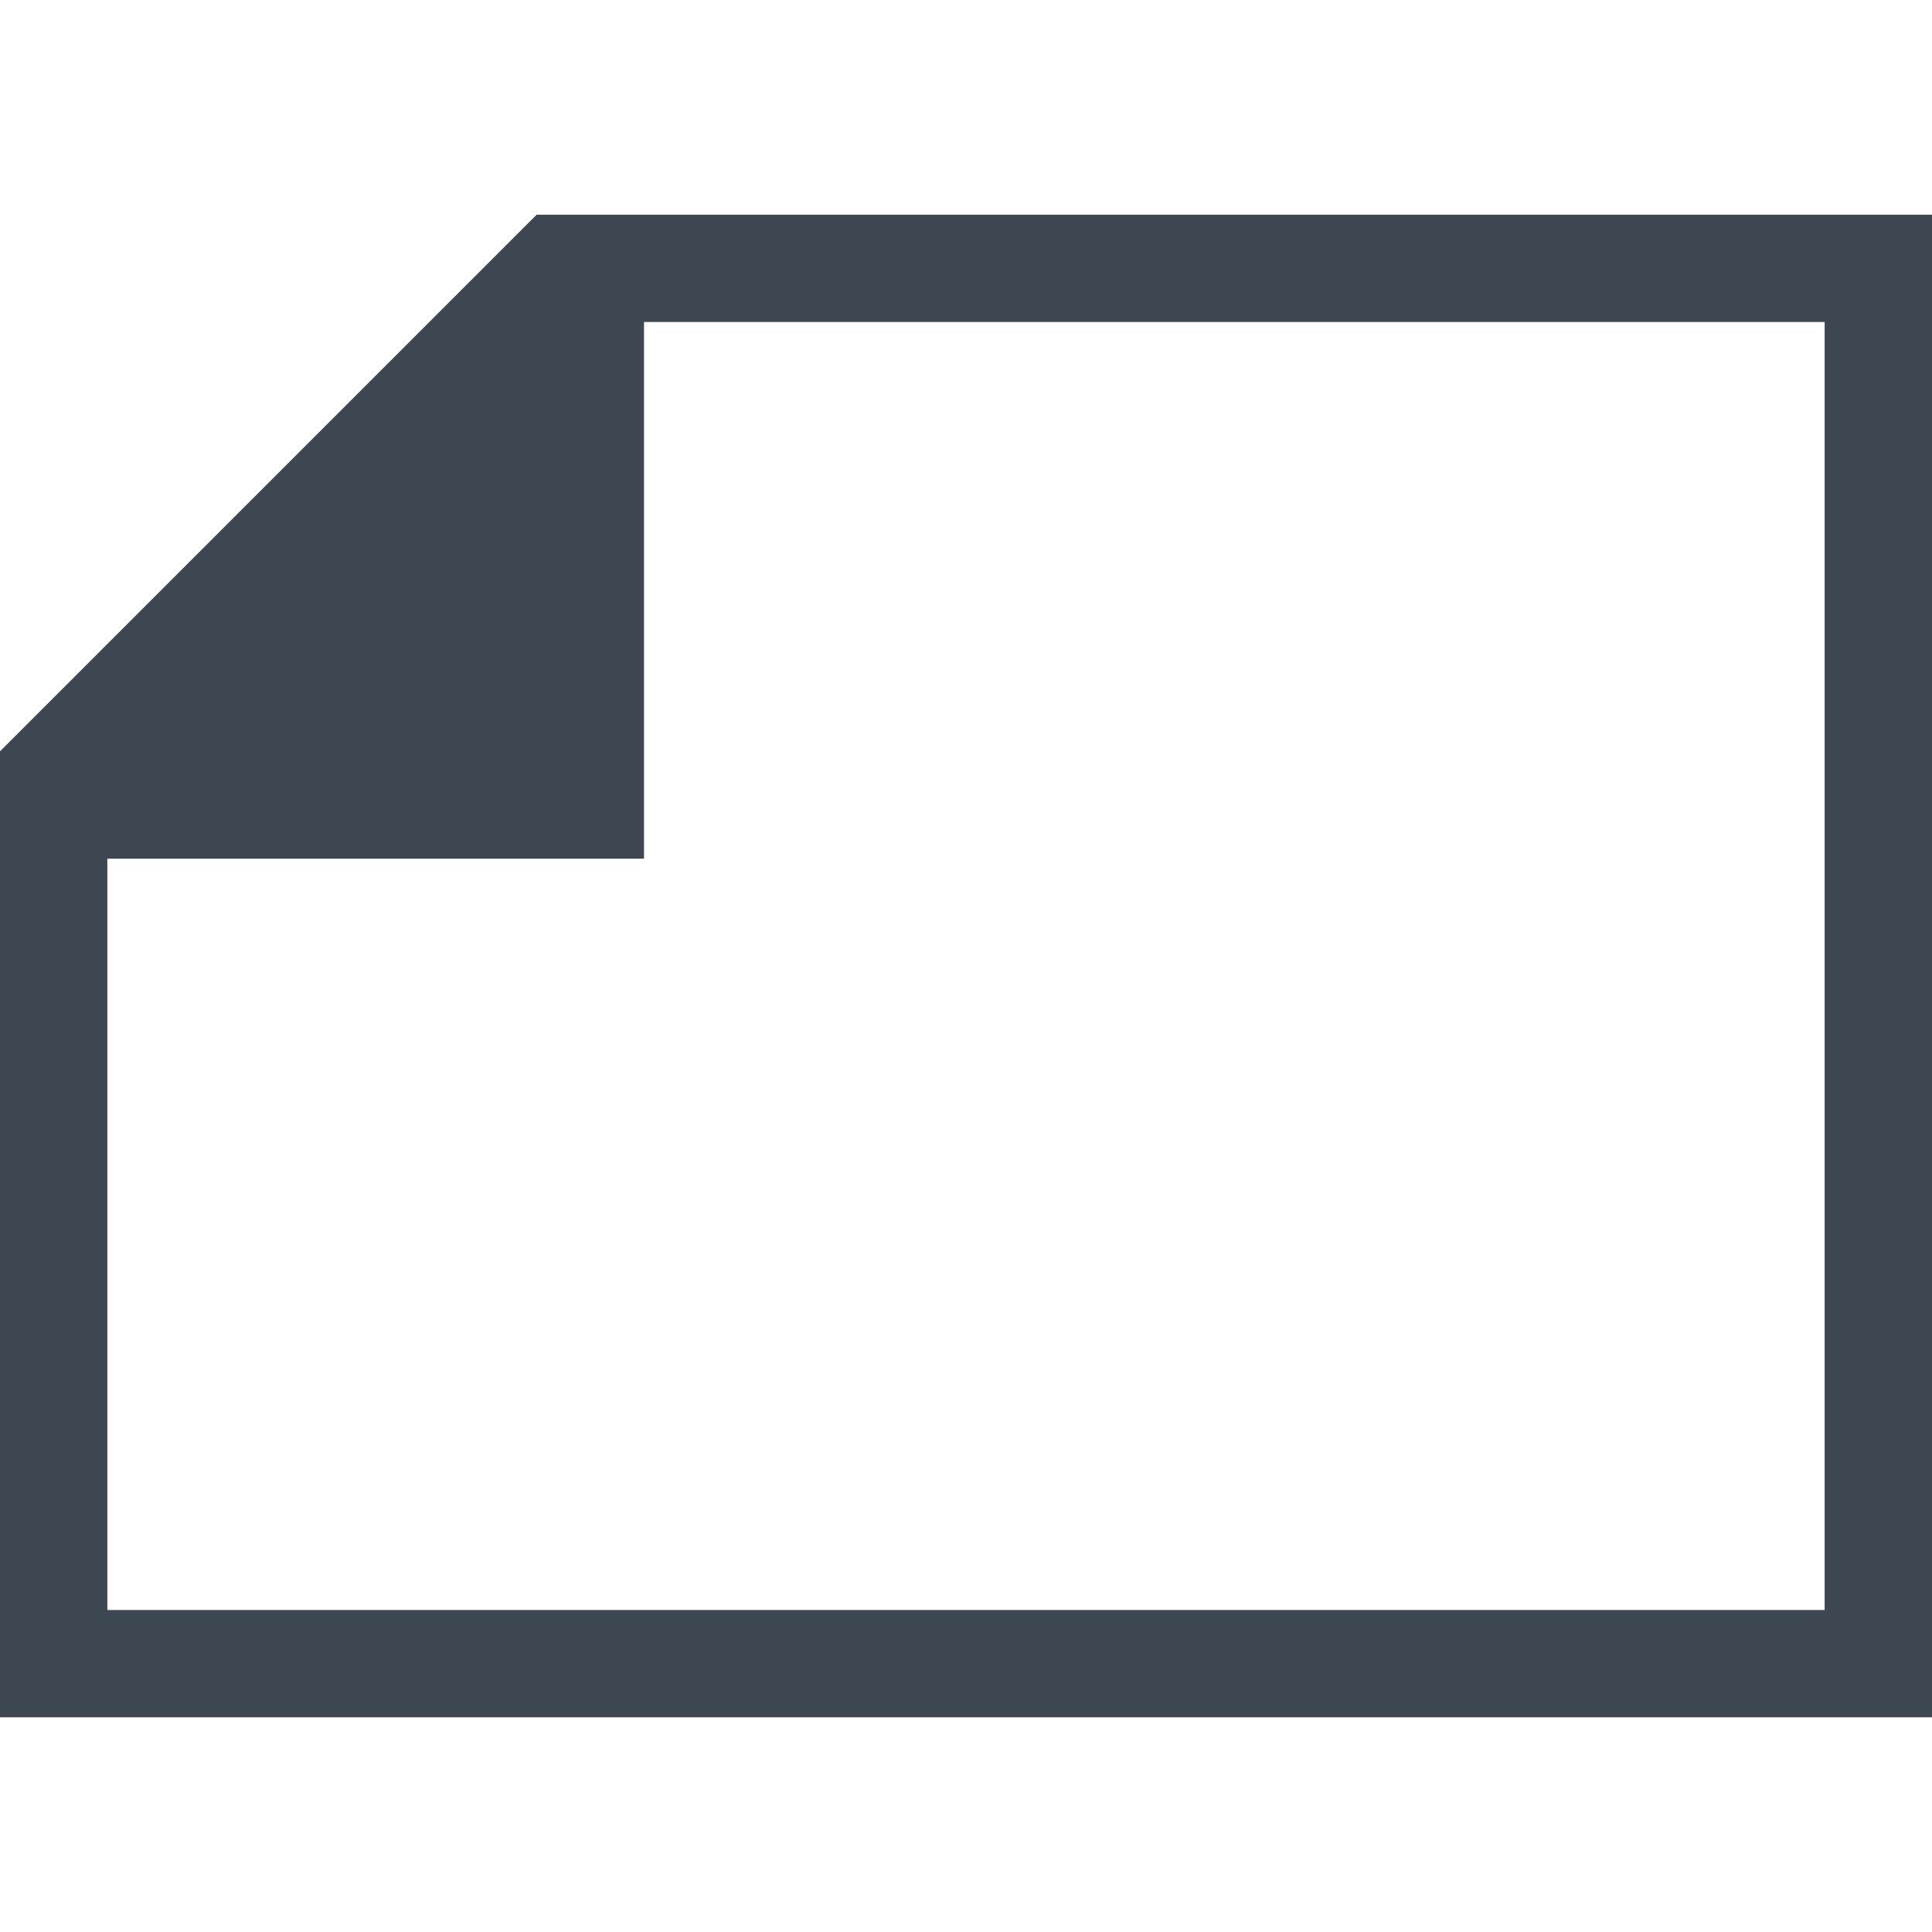
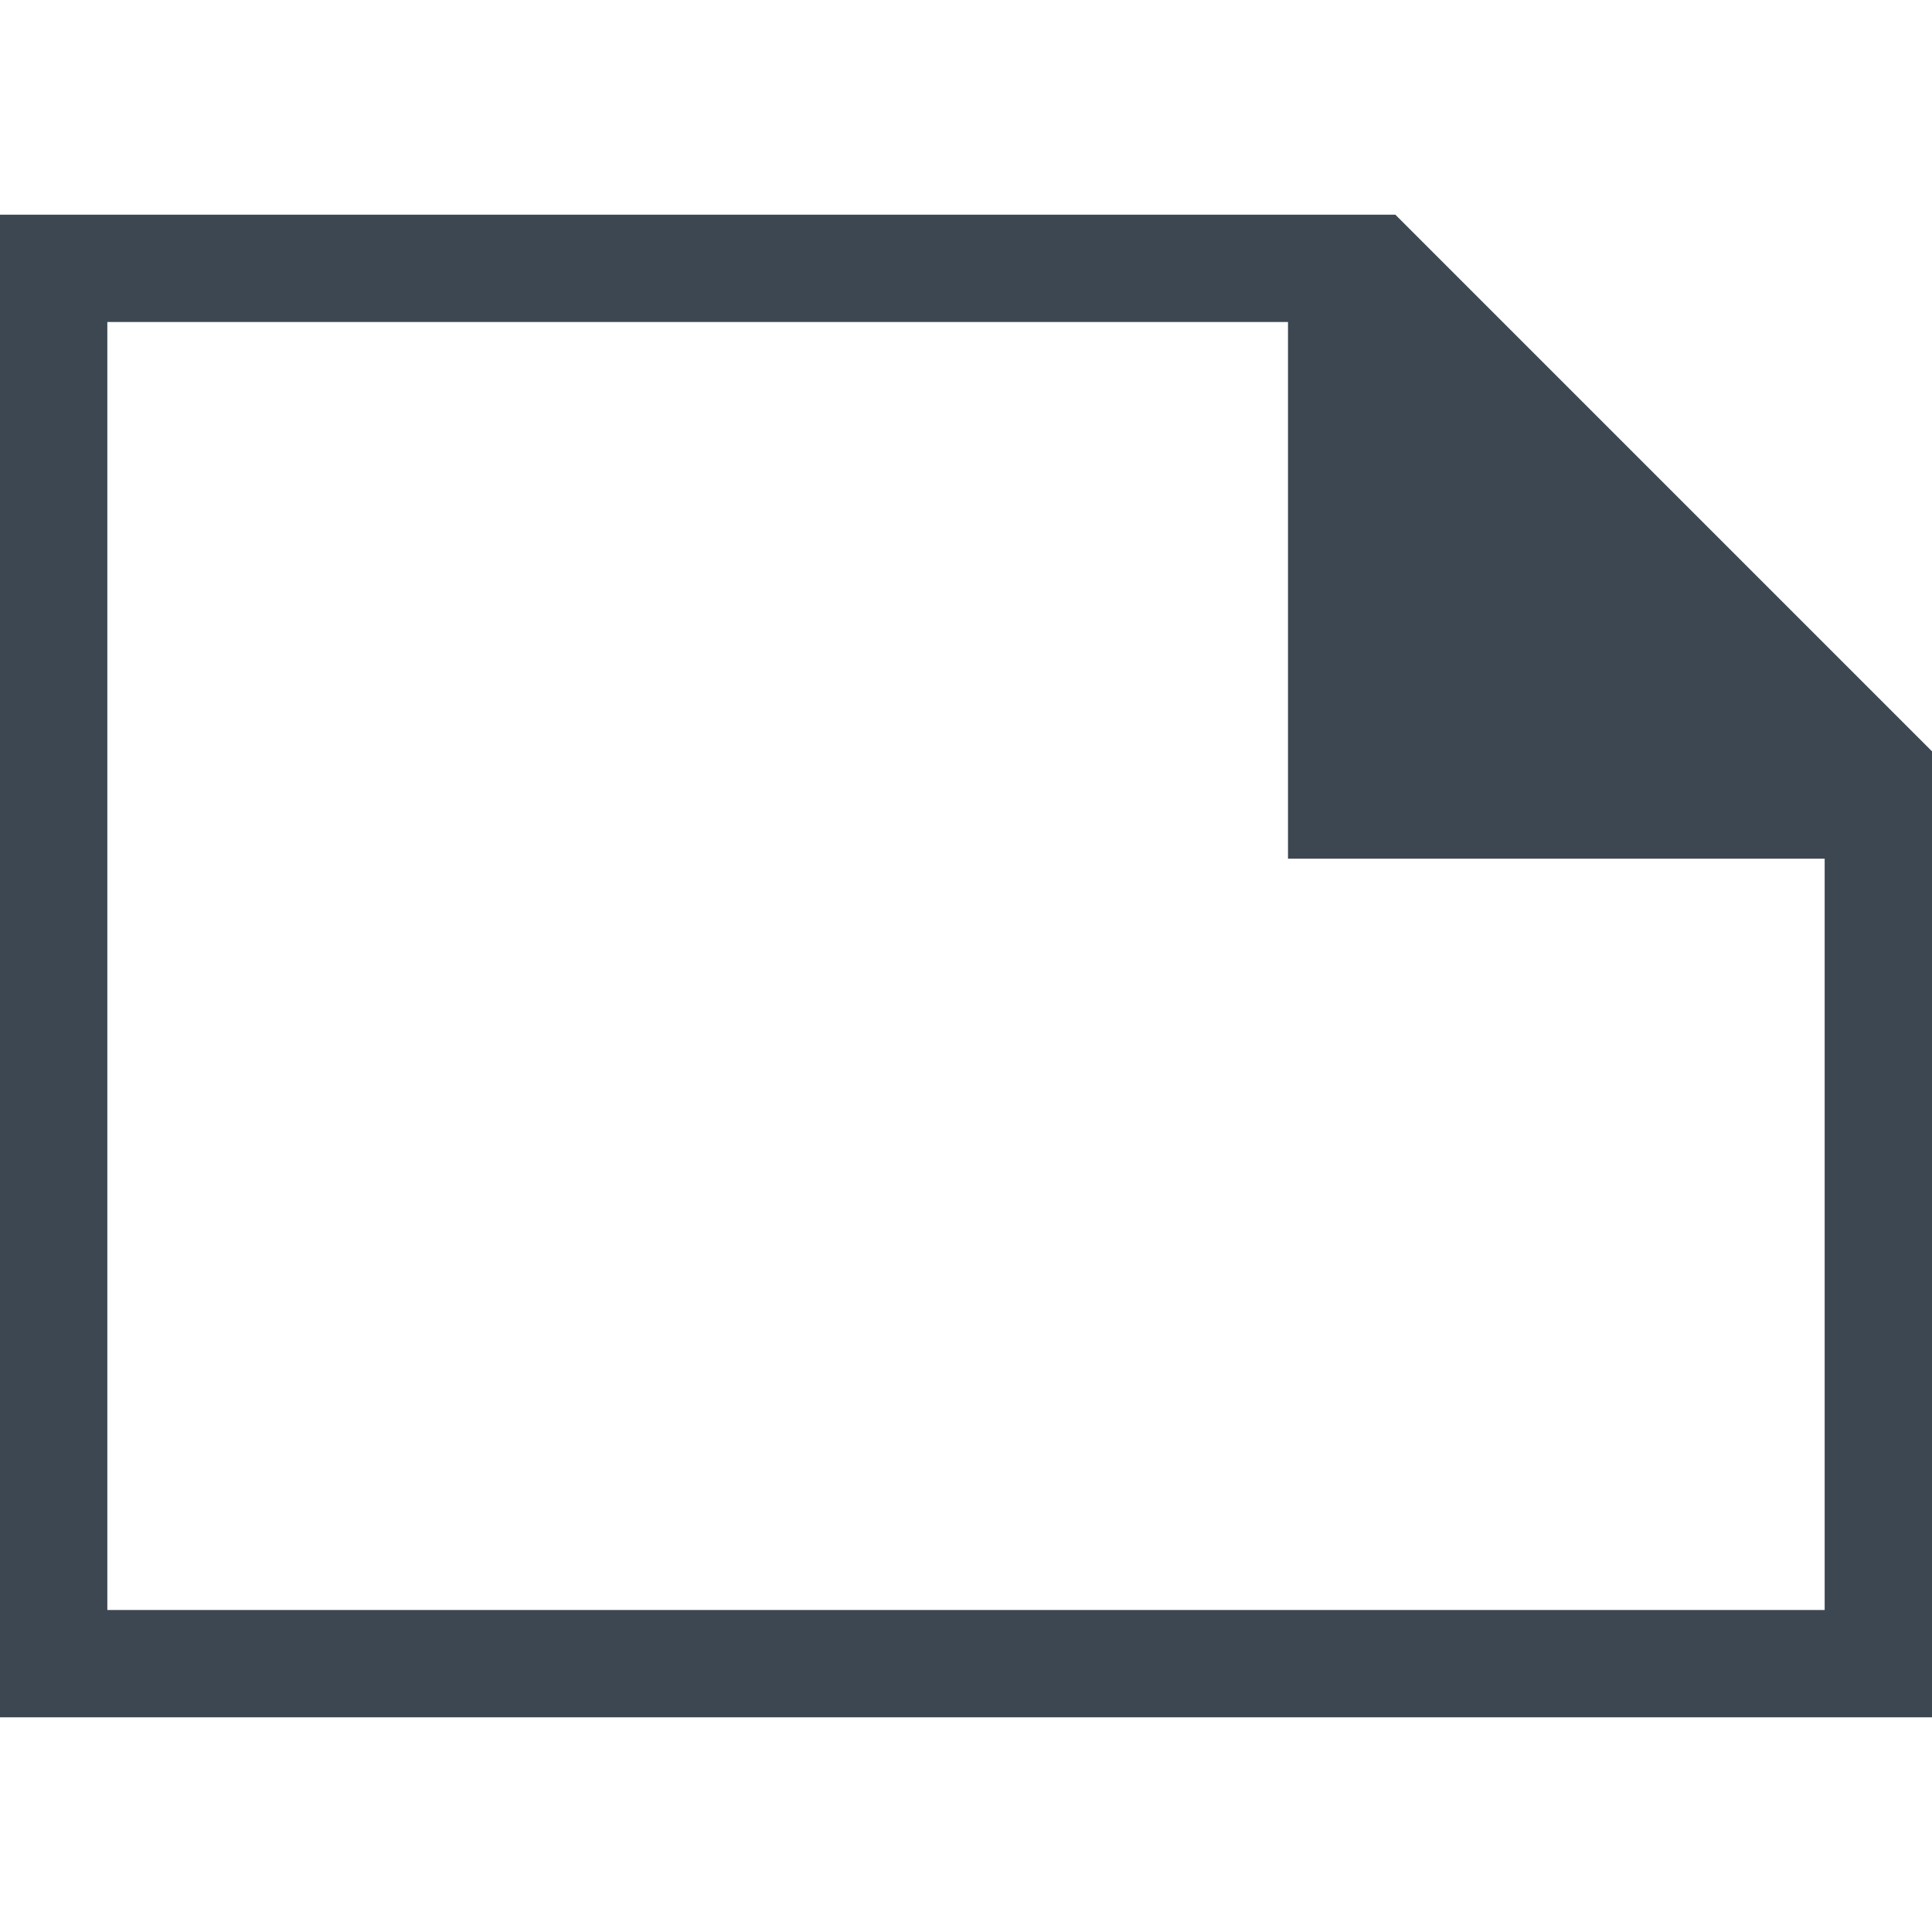
<svg xmlns="http://www.w3.org/2000/svg" width="18px" height="18px" viewBox="0 0 18 18" version="1.1">
  <defs />
  <g id="18px" stroke="none" stroke-width="1" fill="none" fill-rule="evenodd">
    <g id="icon-page-landscape-18px" fill="#3D4751">
-       <path d="M15,6 L10,6 L10,1 L3,1 L3,18 L2,18 L2,0 L2.5,0 L11,0 L16,5 L16,17 L15,17 L15,6 L15,6 Z M3,17 L16,17 L16,18 L3,18 L3,17 L3,17 Z" id="Shape" transform="translate(9, 9) rotate(270) translate(-9, -9) " />
+       <path d="M15,6 L10,6 L10,1 L3,1 L3,18 L2,18 L2,0 L2.5,0 L11,0 L16,5 L16,17 L15,17 L15,6 L15,6 Z M3,17 L16,17 L16,18 L3,18 L3,17 L3,17 Z" id="Shape" transform="translate(9, 9) scale(-1, 1) rotate(270) translate(-9, -9) " />
    </g>
  </g>
</svg>
